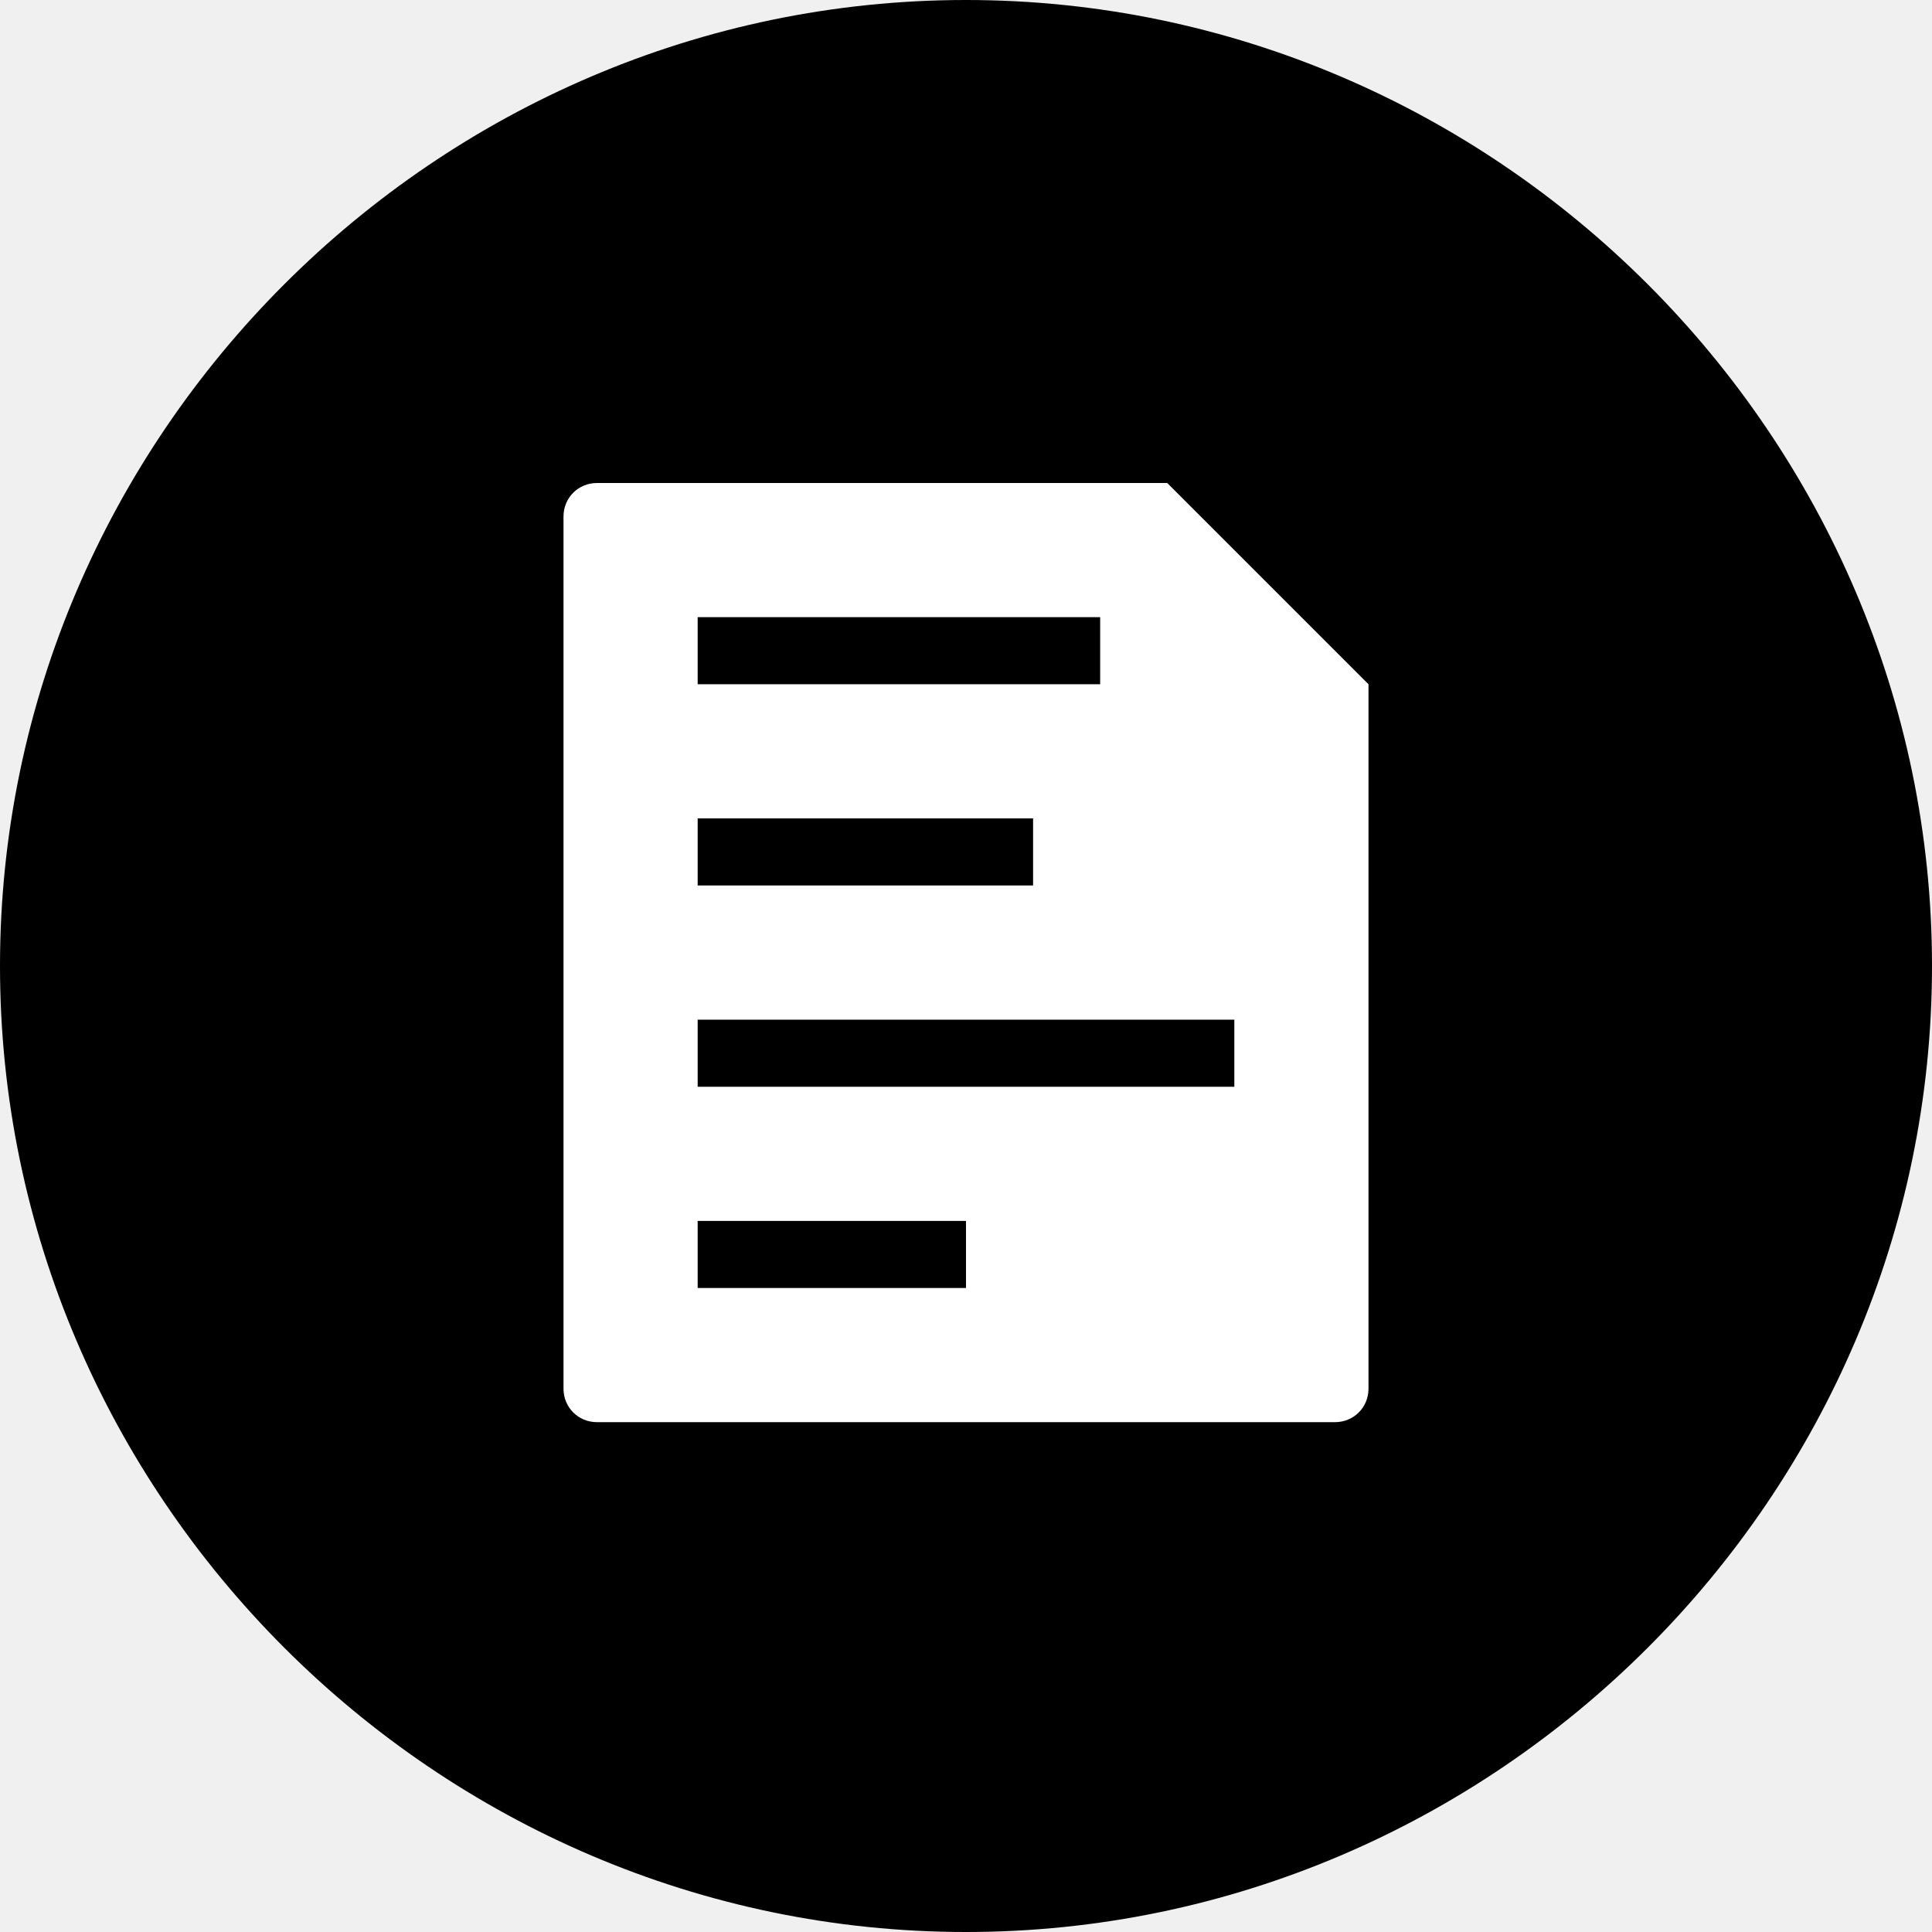
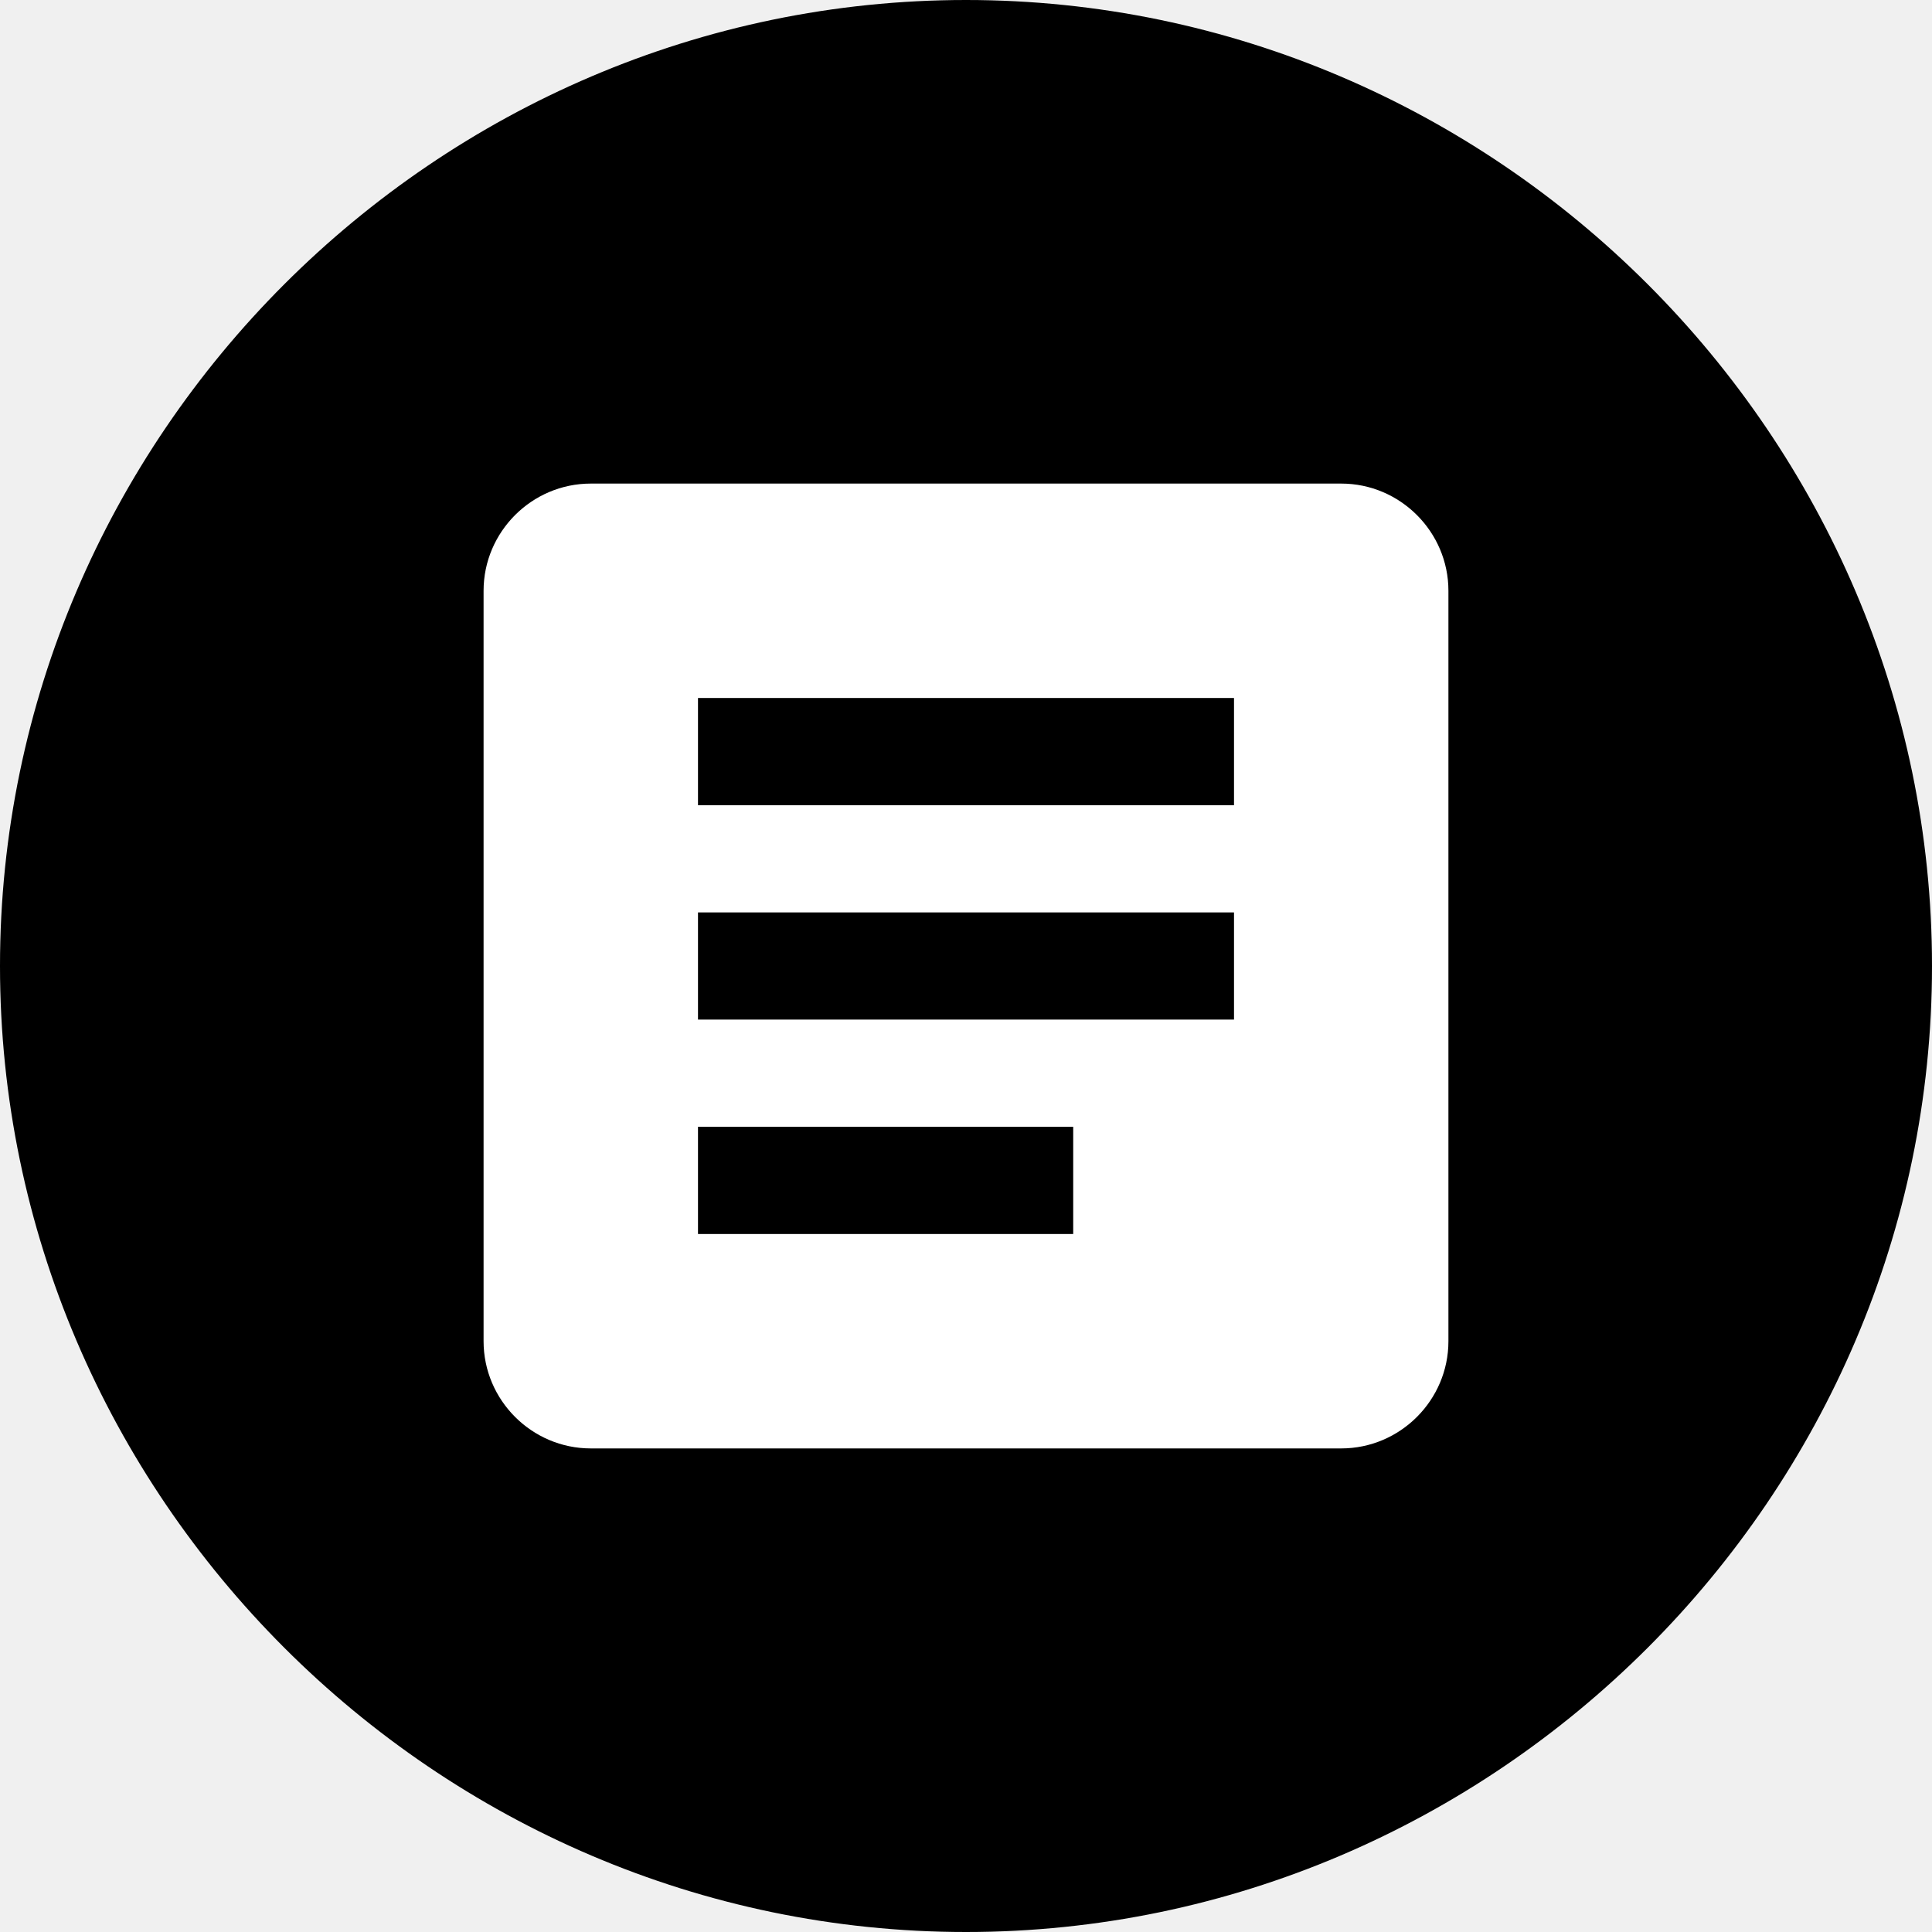
<svg xmlns="http://www.w3.org/2000/svg" width="100%" height="100%" viewBox="0 0 24 24" version="1.1" xml:space="preserve" style="fill-rule:evenodd;clip-rule:evenodd;stroke-linejoin:round;stroke-miterlimit:2;">
  <g transform="matrix(1.2,0,0,1.2,-2.4,-2.4)">
    <path d="M12,2C6.514,2 2,6.514 2,12C2,17.486 6.514,22 12,22C17.486,22 22,17.486 22,12C22,6.514 17.486,2 12,2Z" style="fill-rule:nonzero;" />
  </g>
-   <g transform="matrix(0.833333,0,0,0.833333,5.33333,5.16667)">
-     <path d="M2.5,1C2.22,1 2,1.22 2,1.5L2,14.5C2,14.78 2.22,15 2.5,15L13.5,15C13.78,15 14,14.78 14,14.5L14,4L11,1L2.5,1ZM4,3L10,3L10,4L4,4L4,3ZM4,6L9,6L9,7L4,7L4,6ZM4,9L12,9L12,10L4,10L4,9ZM4,12L8,12L8,13L4,13L4,12Z" style="fill:white;fill-rule:nonzero;" />
+   <g transform="matrix(0.665867,0,0,0.665867,4.00959,4.00959)">
+     <path d="M19,3L5,3C3.9,3 3,3.9 3,5L3,19C3,20.1 3.9,21 5,21L19,21C20.1,21 21,20.1 21,19L21,5C21,3.9 20.1,3 19,3ZM14,17L7,17L7,15L14,15L14,17ZM17,13L7,13L7,11L17,11L17,13ZM17,9L7,9L7,7L17,7L17,9Z" style="fill:white;fill-rule:nonzero;" />
  </g>
</svg>
